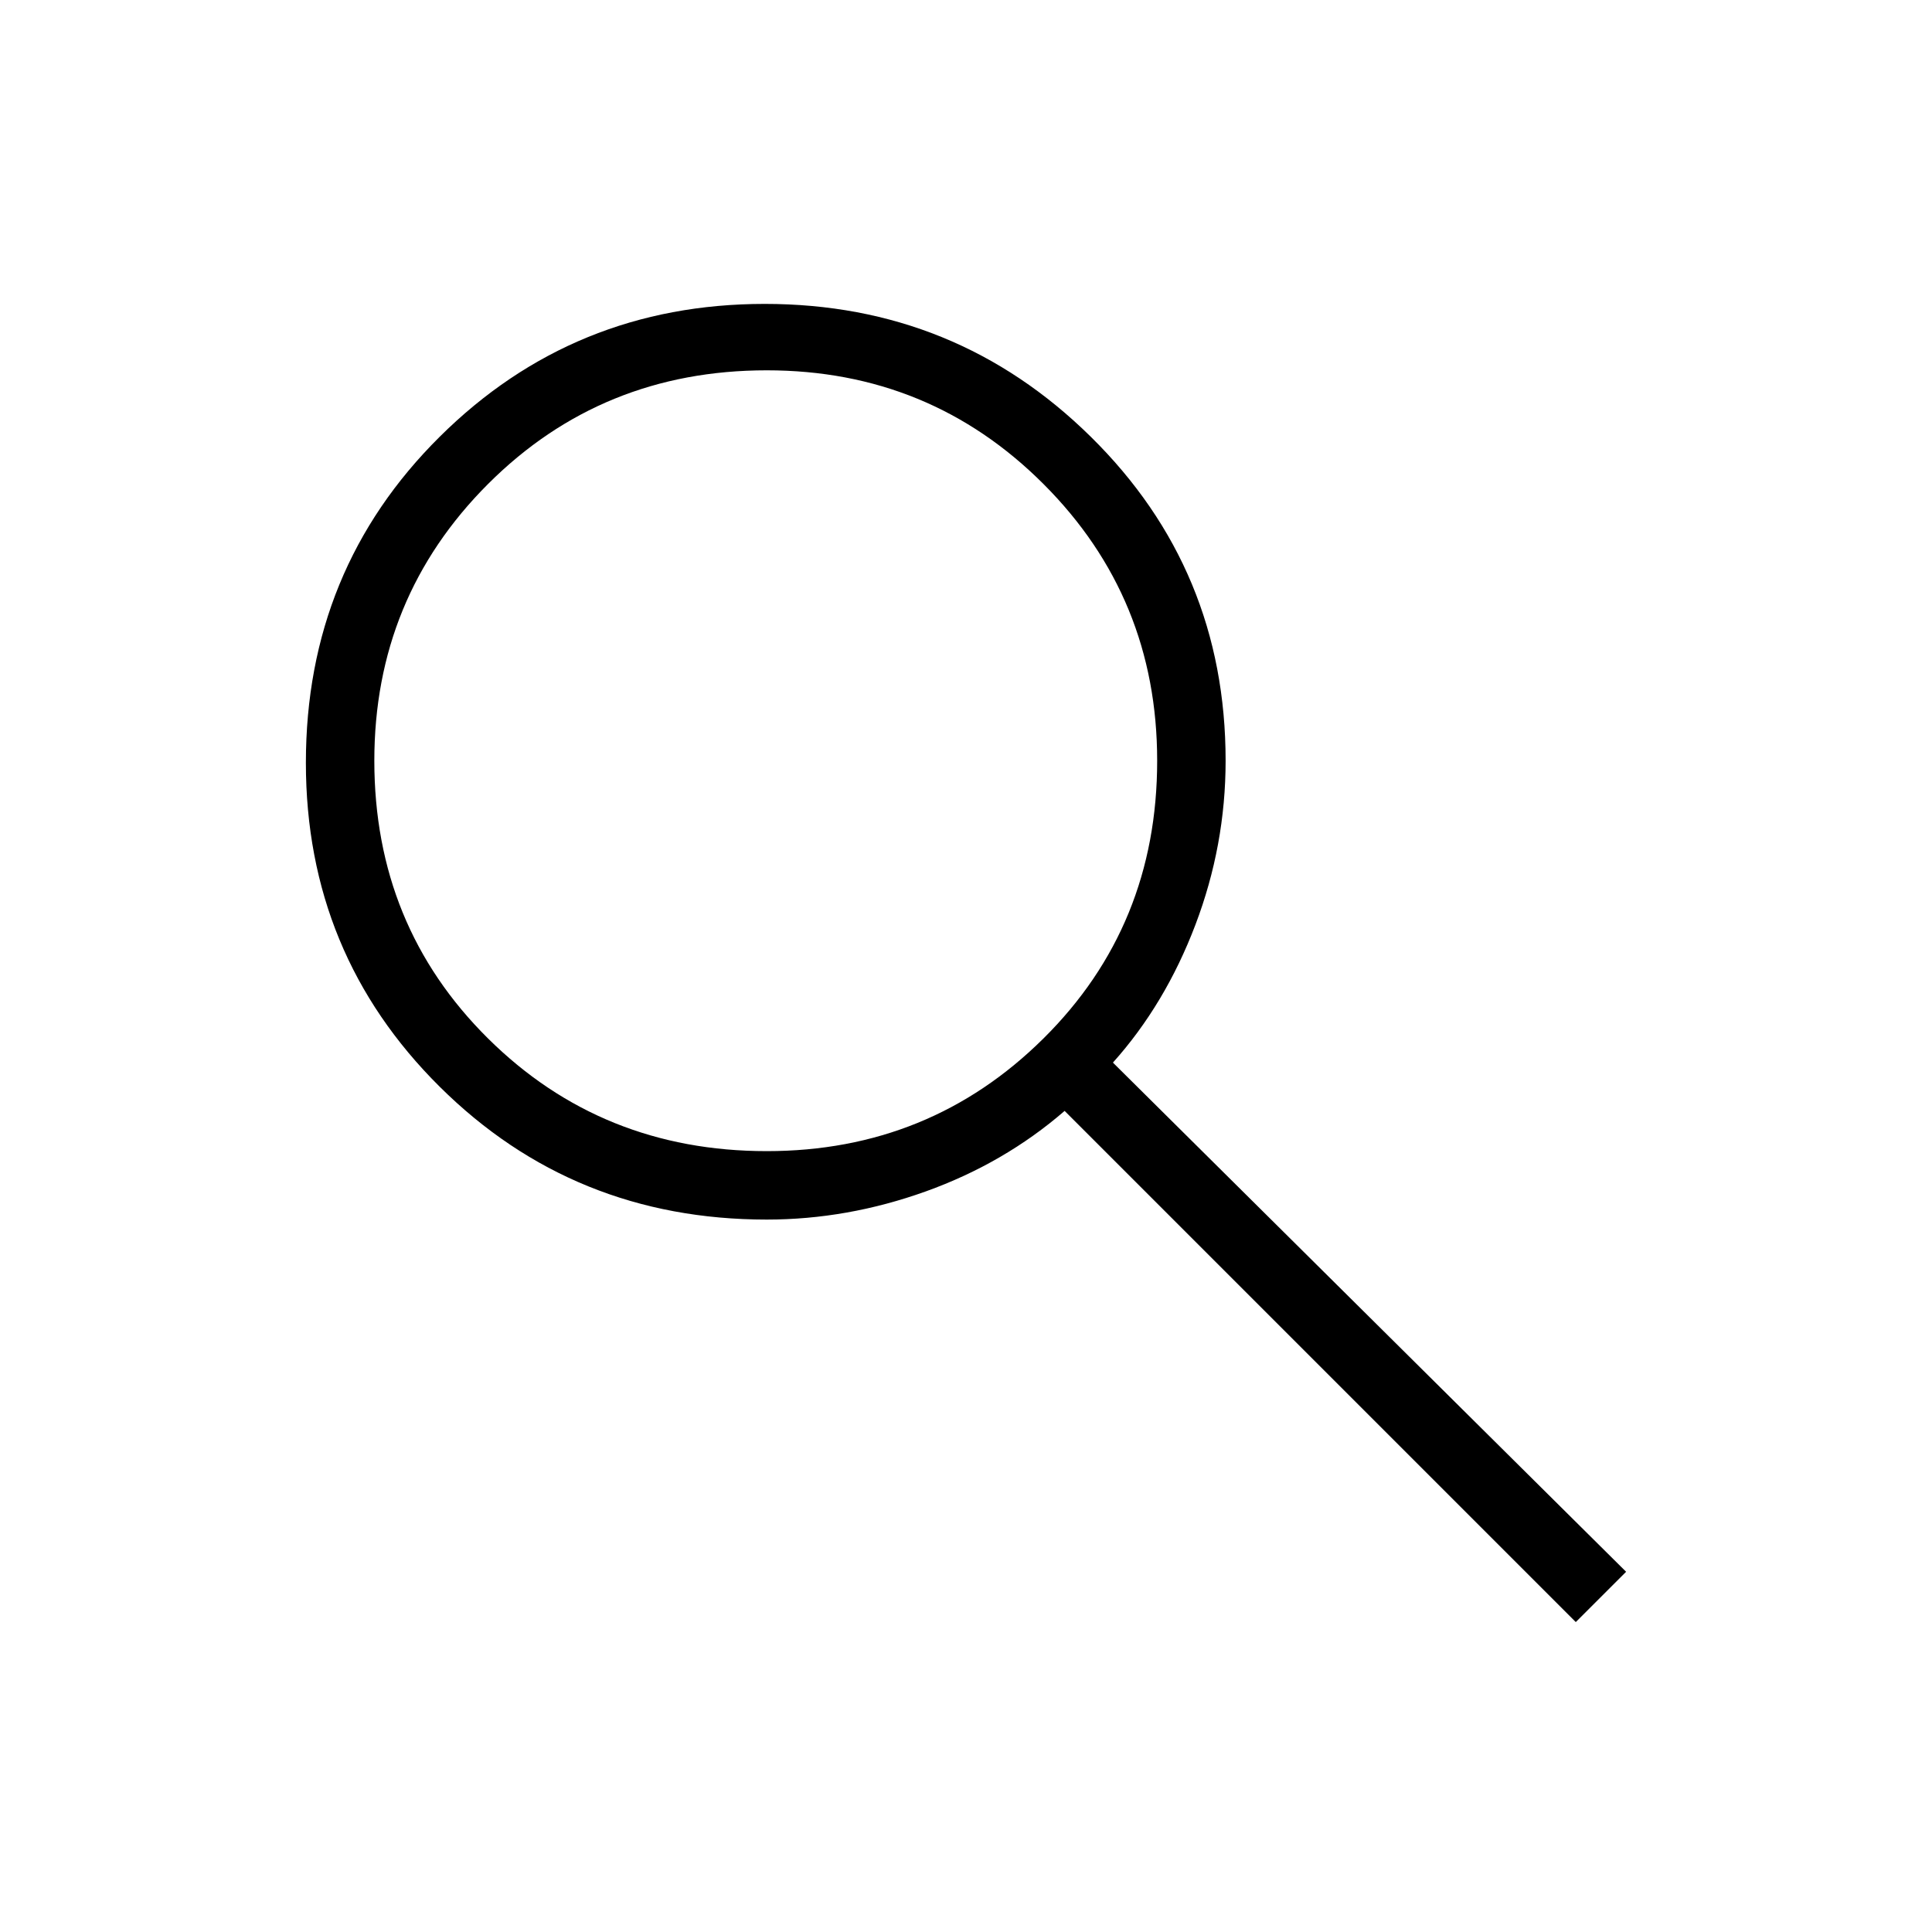
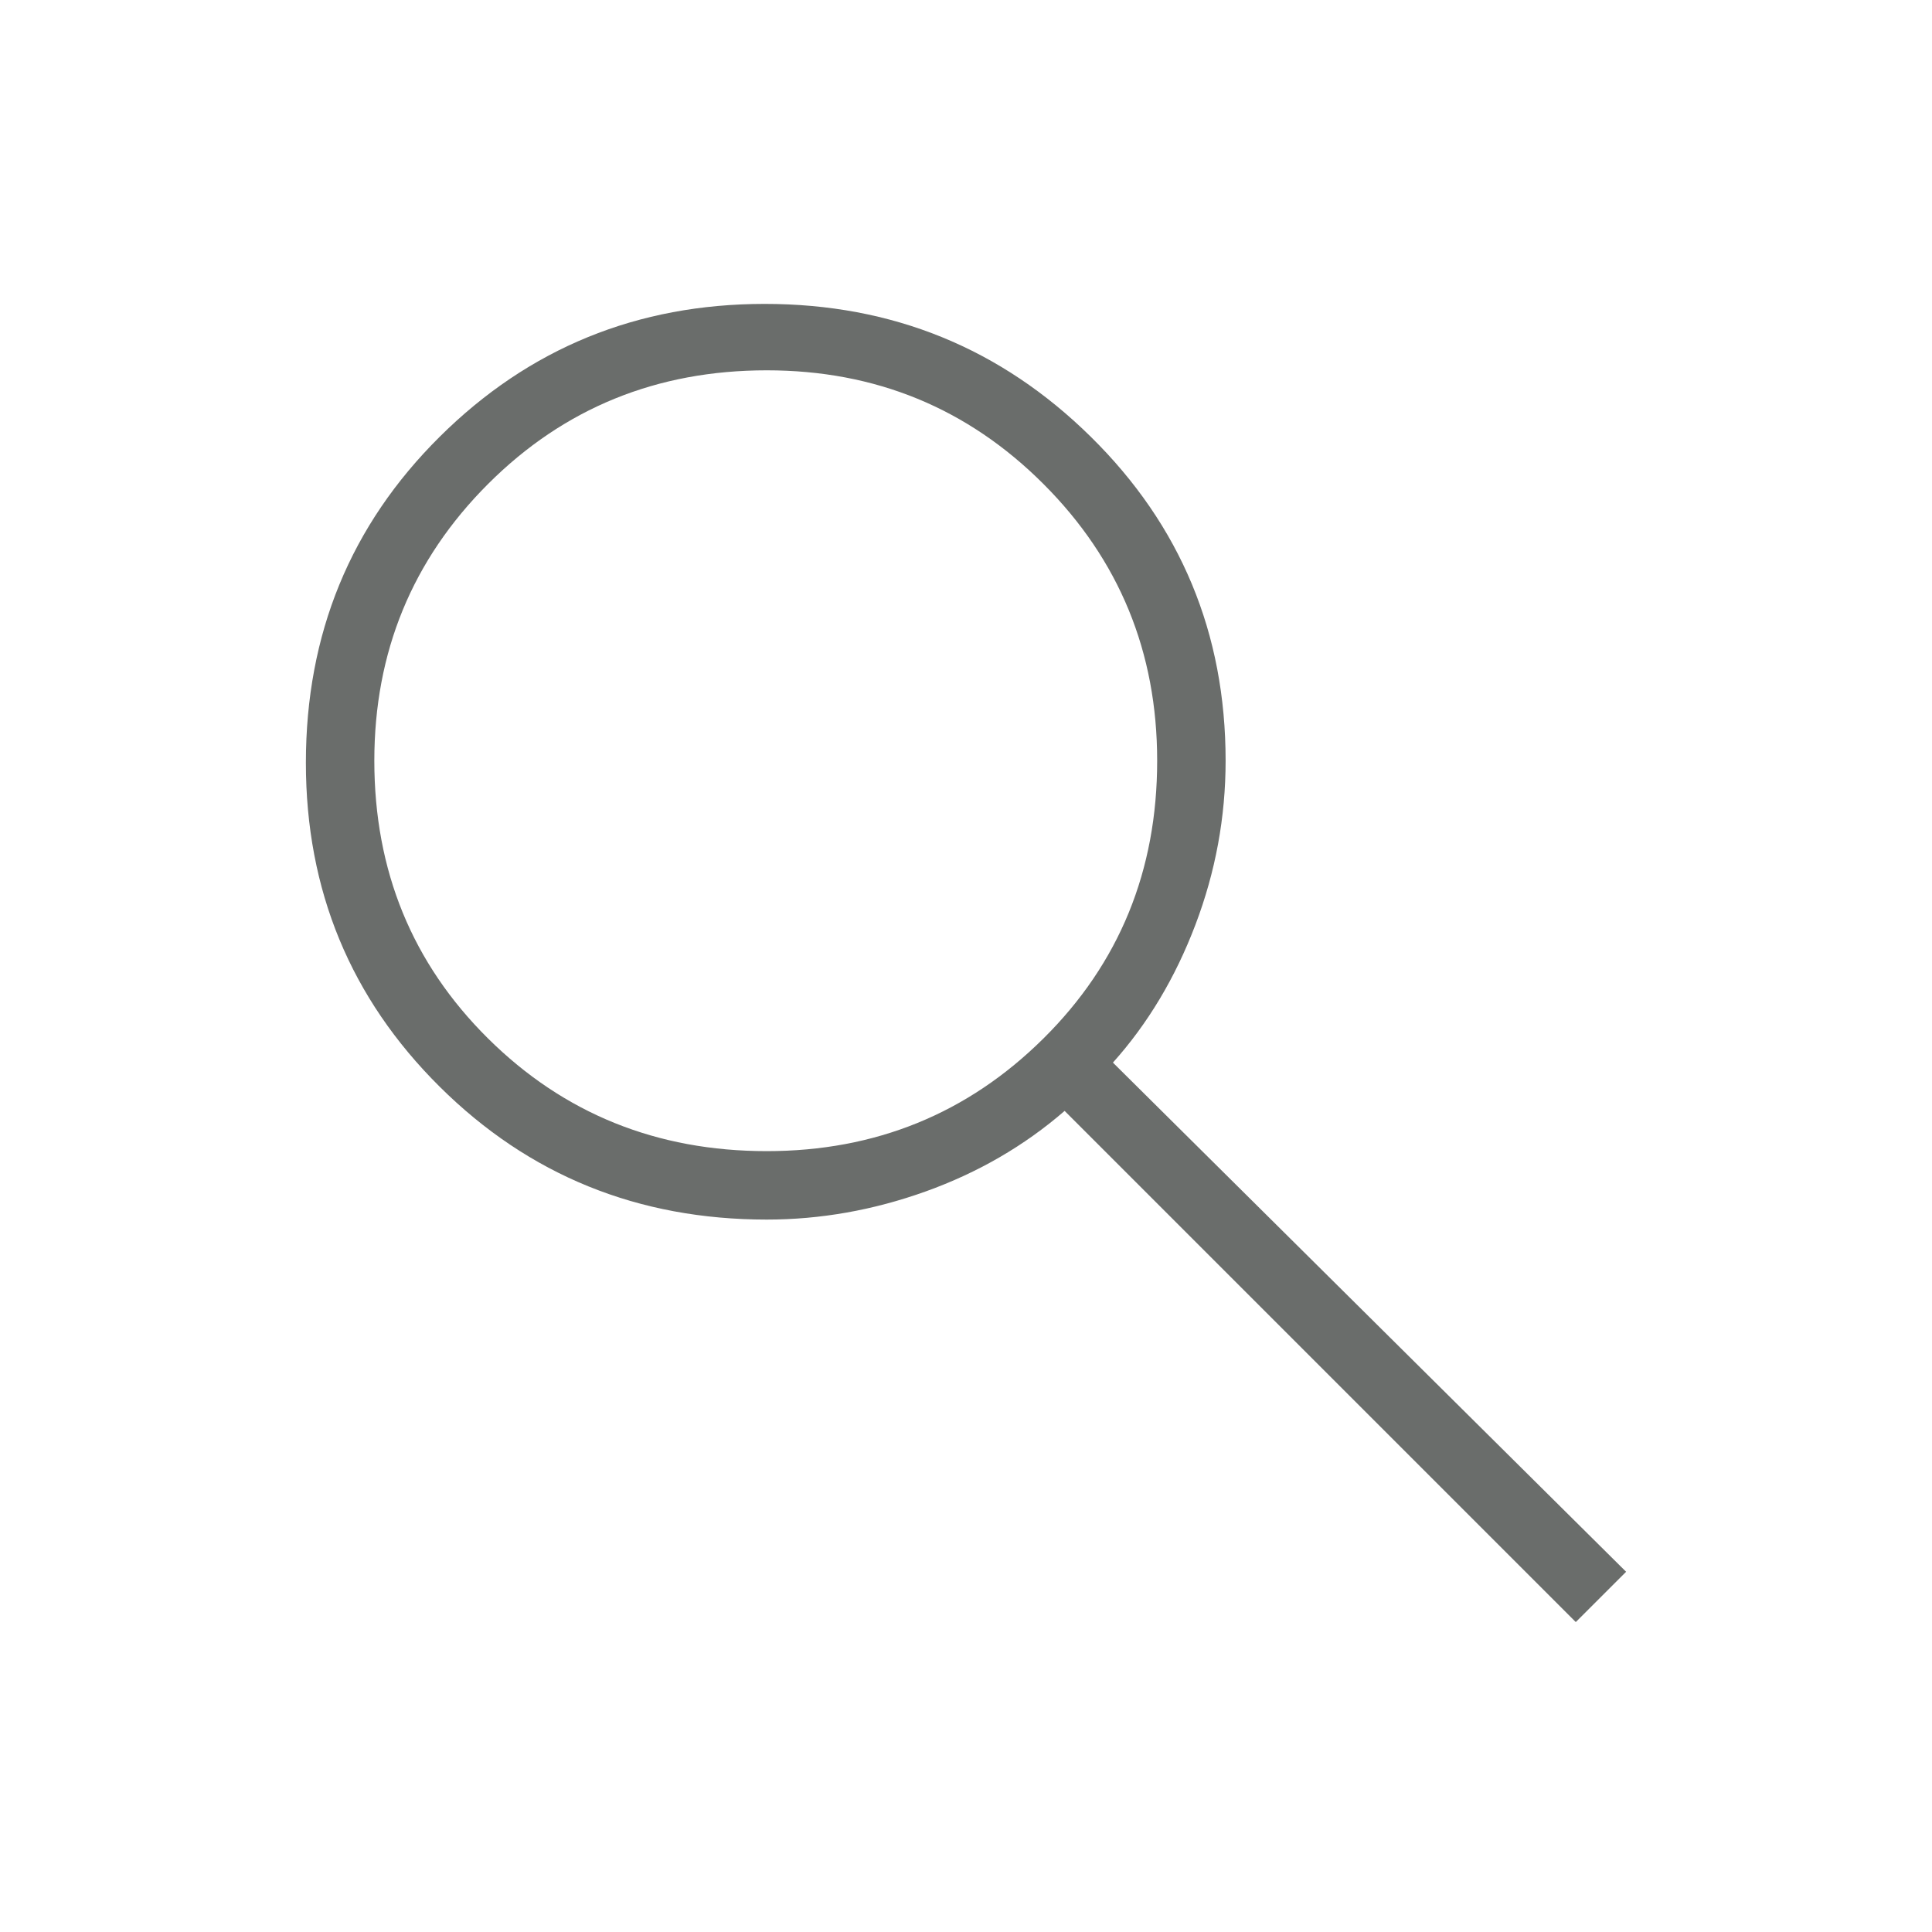
- <svg xmlns="http://www.w3.org/2000/svg" height="40" width="40">
-   <path d="M32.625 33.583 22.042 23q-1.25 1.083-2.875 1.667-1.625.583-3.292.583-4 0-6.771-2.75t-2.771-6.708q0-4 2.771-6.75t6.729-2.75q3.959 0 6.75 2.75 2.792 2.75 2.792 6.708 0 1.75-.625 3.396T23.042 22l10.625 10.542Zm-16.75-9.75q3.375 0 5.729-2.333t2.354-5.75q0-3.375-2.354-5.729t-5.729-2.354q-3.417 0-5.771 2.354T7.75 15.75q0 3.417 2.354 5.75t5.771 2.333Z" />
+ <svg xmlns="http://www.w3.org/2000/svg" height="40" width="40" version="1.1" id="svg8517">
+   <defs id="defs8521" />
+   <path d="M 32.625,33.583 22.042,23 q -1.25,1.083 -2.875,1.667 -1.625,0.583 -3.292,0.583 -4,0 -6.771,-2.75 -2.771,-2.75 -2.771,-6.708 0,-4 2.771,-6.75 2.771,-2.75 6.729,-2.75 3.959,0 6.75,2.75 2.792,2.75 2.792,6.708 0,1.75 -0.625,3.396 -0.625,1.646 -1.708,2.854 l 10.625,10.542 z m -16.75,-9.75 q 3.375,0 5.729,-2.333 2.354,-2.333 2.354,-5.75 0,-3.375 -2.354,-5.729 -2.354,-2.354 -5.729,-2.354 -3.417,0 -5.771,2.354 -2.354,2.354 -2.354,5.729 0,3.417 2.354,5.75 2.354,2.333 5.771,2.333 z" id="path8515" style="fill:#6a6d6b;fill-opacity:1" />
</svg>
